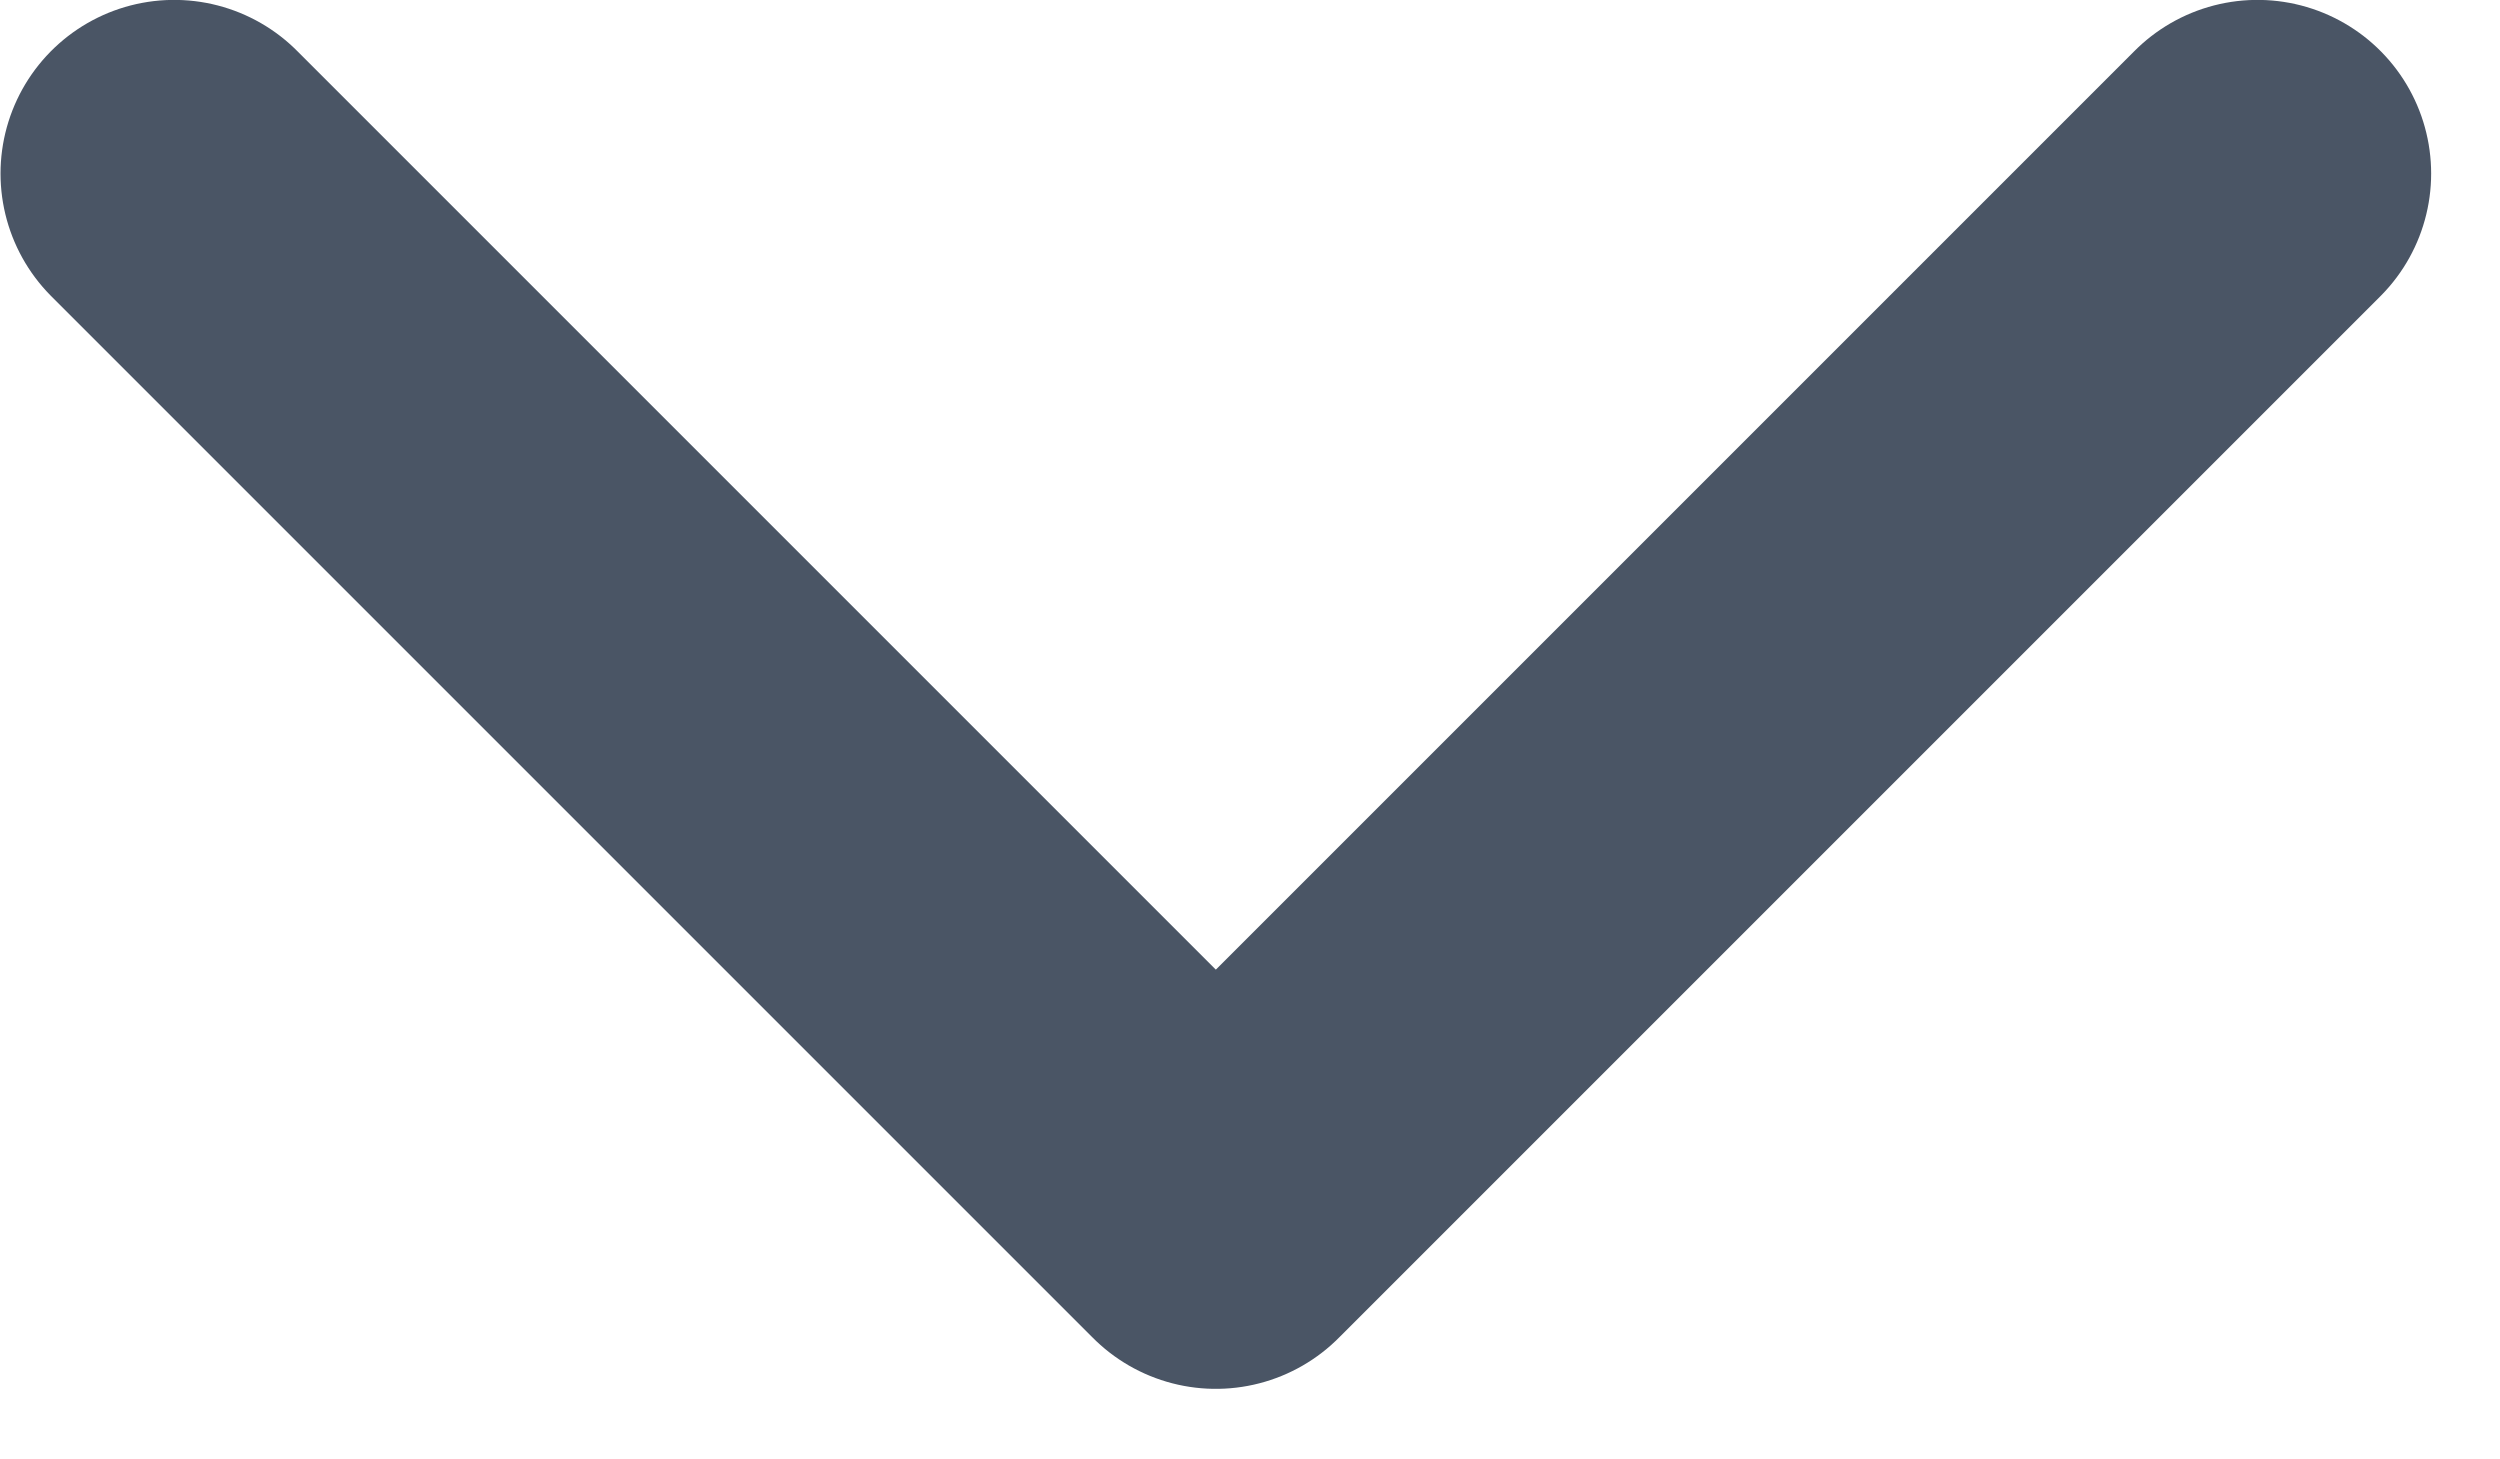
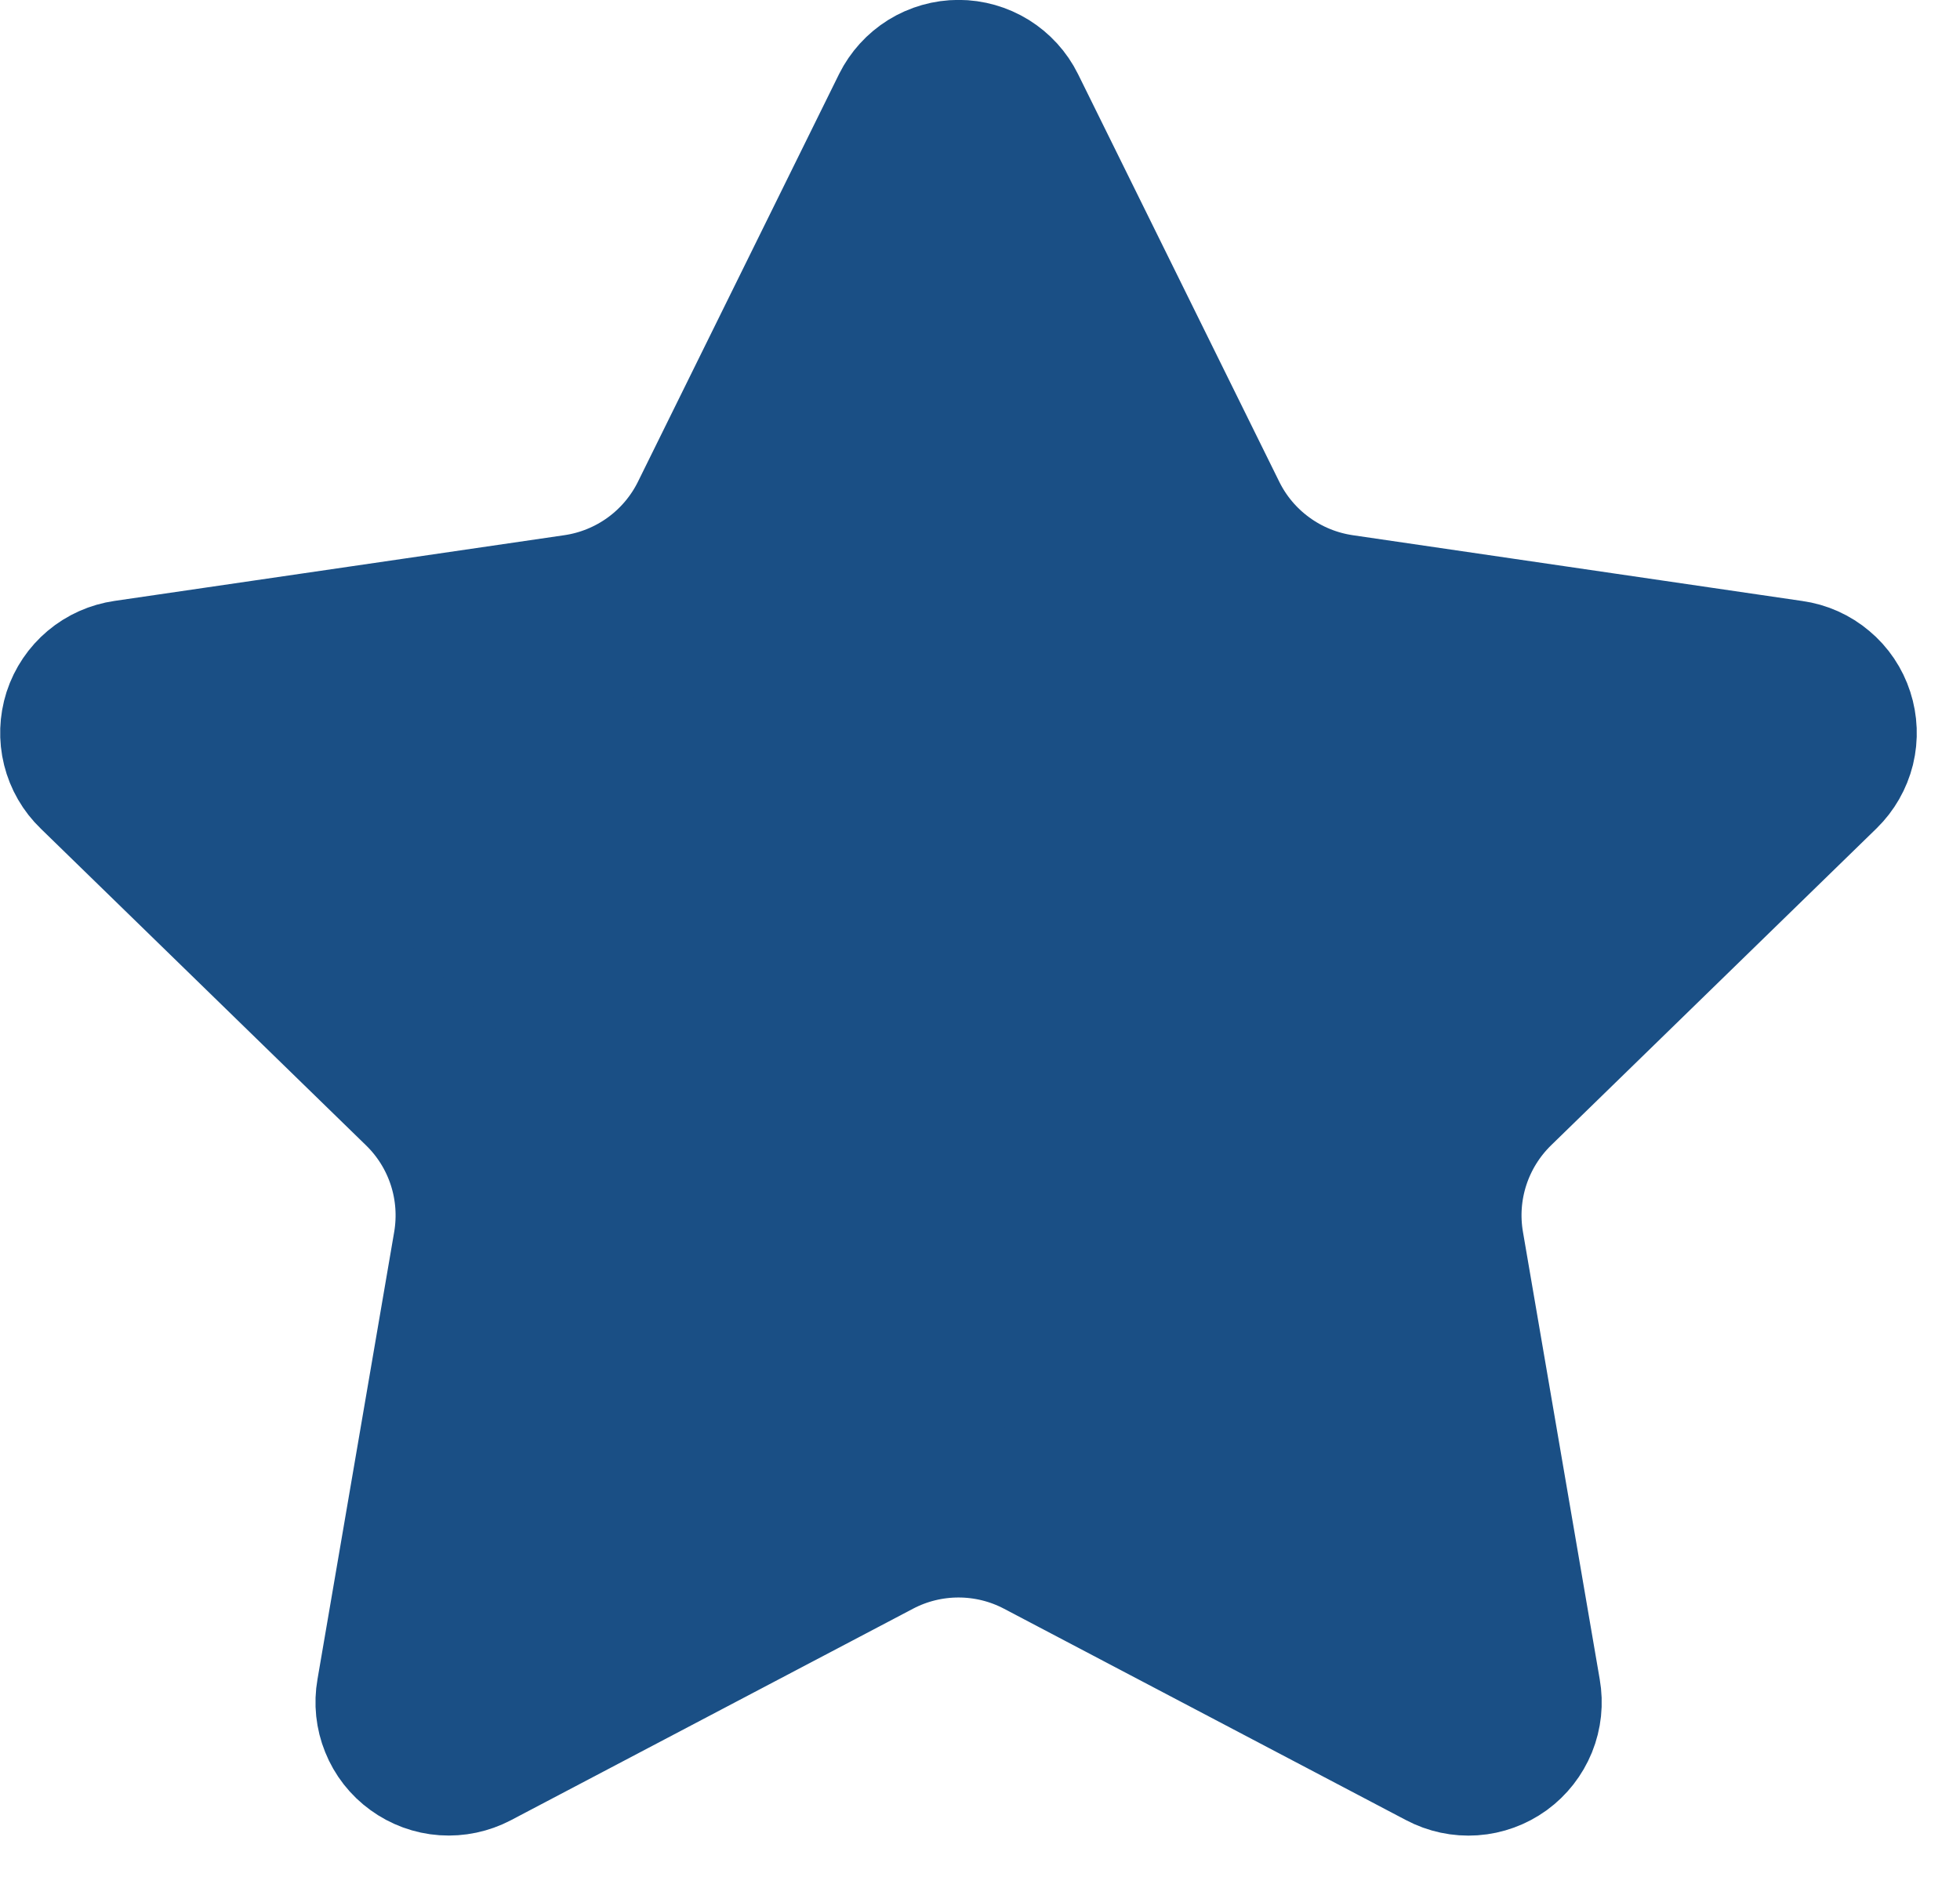
- <svg xmlns="http://www.w3.org/2000/svg" width="12" height="7" viewBox="0 0 12 7" fill="none">
-   <path d="M0.836 0.833L5.836 5.833L10.836 0.833" stroke="#4A5565" stroke-width="1.667" stroke-linecap="round" stroke-linejoin="round" />
+ <svg xmlns="http://www.w3.org/2000/svg" width="30" height="29" viewBox="0 0 30 29" fill="none">
+   <path d="M14.038 1.725C14.097 1.607 14.187 1.508 14.299 1.438C14.411 1.369 14.54 1.332 14.672 1.332C14.803 1.332 14.932 1.369 15.044 1.438C15.156 1.508 15.247 1.607 15.305 1.725L18.385 7.964C18.588 8.375 18.887 8.73 19.258 8.999C19.628 9.269 20.058 9.444 20.512 9.511L27.4 10.519C27.53 10.537 27.653 10.592 27.754 10.678C27.855 10.762 27.93 10.874 27.97 10.999C28.011 11.125 28.016 11.259 27.985 11.387C27.953 11.515 27.886 11.632 27.792 11.724L22.81 16.575C22.482 16.895 22.236 17.29 22.094 17.726C21.952 18.162 21.918 18.626 21.996 19.079L23.172 25.932C23.195 26.062 23.181 26.197 23.131 26.32C23.081 26.442 22.998 26.549 22.891 26.627C22.784 26.704 22.657 26.751 22.525 26.76C22.393 26.769 22.261 26.741 22.144 26.679L15.986 23.441C15.581 23.228 15.129 23.117 14.671 23.117C14.213 23.117 13.761 23.228 13.356 23.441L7.2 26.679C7.083 26.74 6.951 26.768 6.819 26.759C6.687 26.75 6.56 26.703 6.453 26.625C6.346 26.548 6.263 26.442 6.214 26.319C6.164 26.196 6.15 26.062 6.173 25.932L7.348 19.08C7.425 18.628 7.392 18.163 7.25 17.727C7.108 17.29 6.862 16.895 6.533 16.575L1.552 11.725C1.456 11.633 1.389 11.516 1.357 11.388C1.325 11.26 1.33 11.125 1.37 10.999C1.411 10.873 1.487 10.761 1.588 10.676C1.689 10.591 1.813 10.536 1.944 10.517L8.83 9.511C9.284 9.445 9.715 9.269 10.086 9C10.457 8.73 10.757 8.375 10.96 7.964L14.038 1.725Z" fill="#1A4F85" stroke="#1A4F85" stroke-width="2.667" stroke-linecap="round" stroke-linejoin="round" />
</svg>
